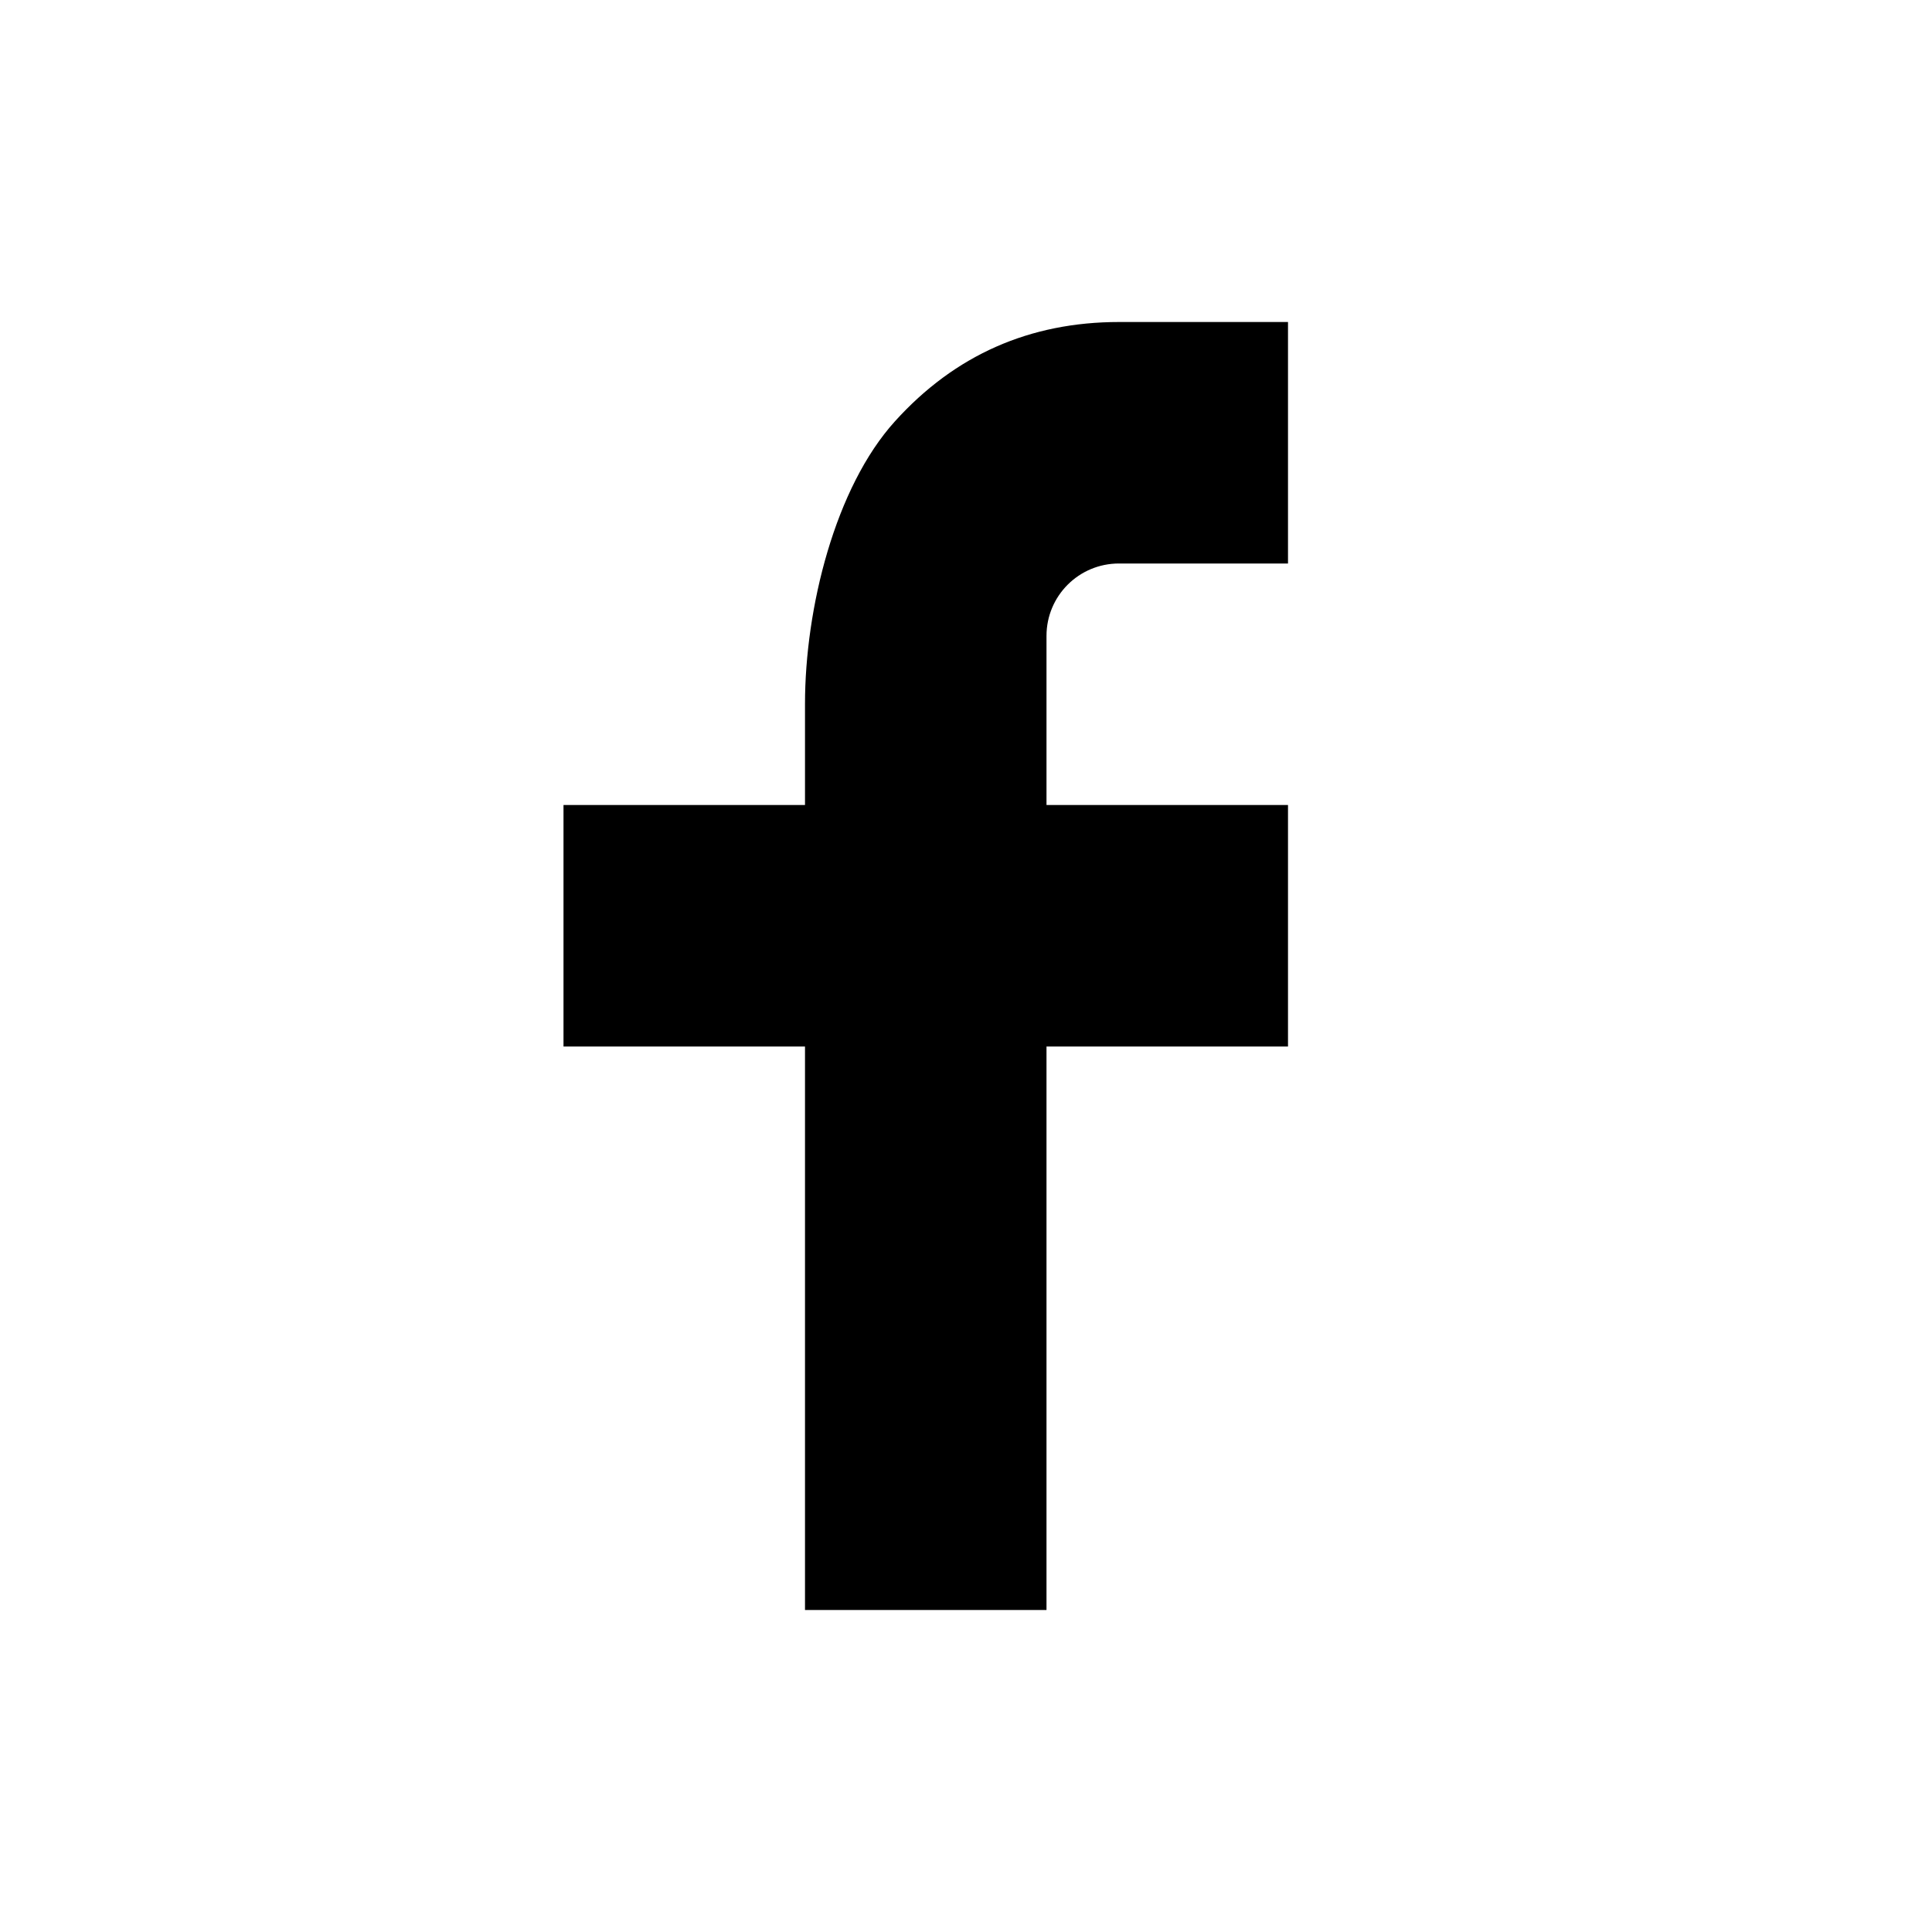
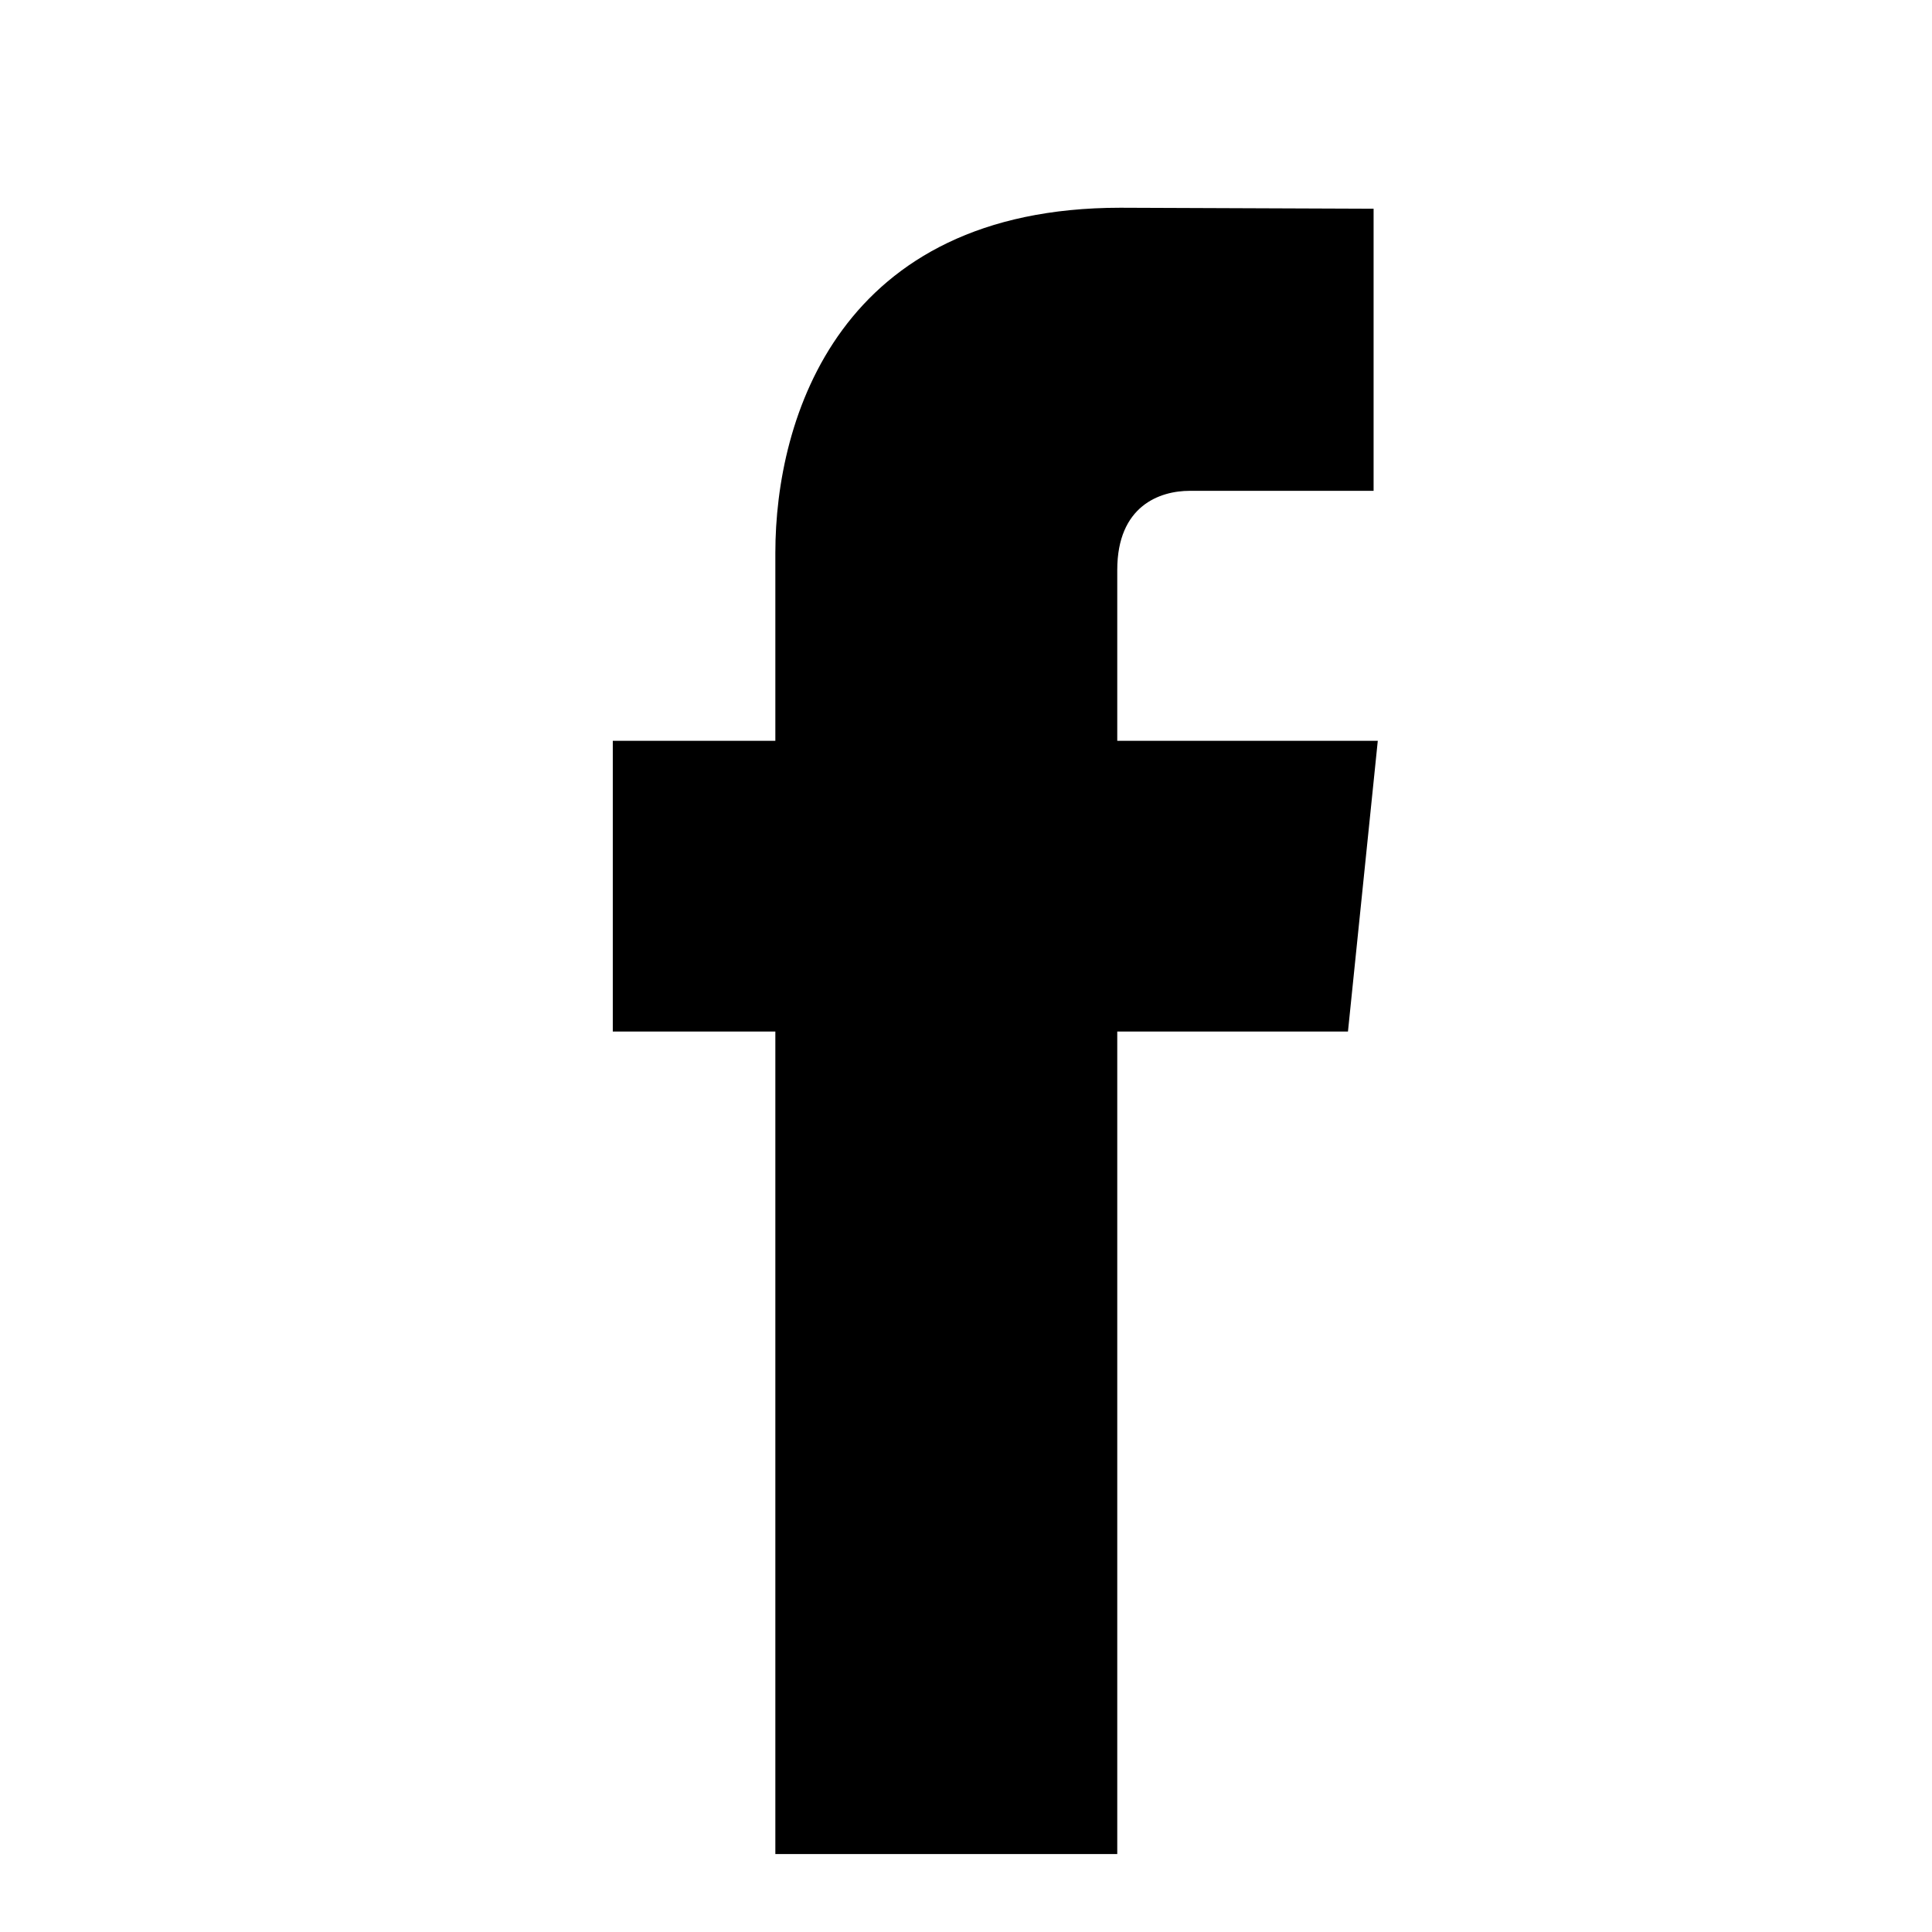
- <svg xmlns="http://www.w3.org/2000/svg" baseProfile="tiny" height="24px" id="Layer_1" version="1.2" viewBox="0 0 24 24" width="24px" xml:space="preserve">
-   <g>
-     <path d="M13,10h3v3h-3v7h-3v-7H7v-3h3V8.745c0-1.189,0.374-2.691,1.118-3.512C11.862,4.41,12.791,4,13.904,4H16v3h-2.1   C13.402,7,13,7.402,13,7.899V10z" />
-   </g>
+ <svg xmlns="http://www.w3.org/2000/svg" enable-background="new 0 0 56.693 56.693" height="56.693px" id="Layer_1" version="1.1" viewBox="0 0 56.693 56.693" width="56.693px" xml:space="preserve">
+   <path d="M40.43,21.739h-7.645v-5.014c0-1.883,1.248-2.322,2.127-2.322c0.877,0,5.395,0,5.395,0V6.125l-7.43-0.029  c-8.248,0-10.125,6.174-10.125,10.125v5.518h-4.77v8.53h4.77c0,10.947,0,24.137,0,24.137h10.033c0,0,0-13.32,0-24.137h6.77  L40.43,21.739z" />
</svg>
